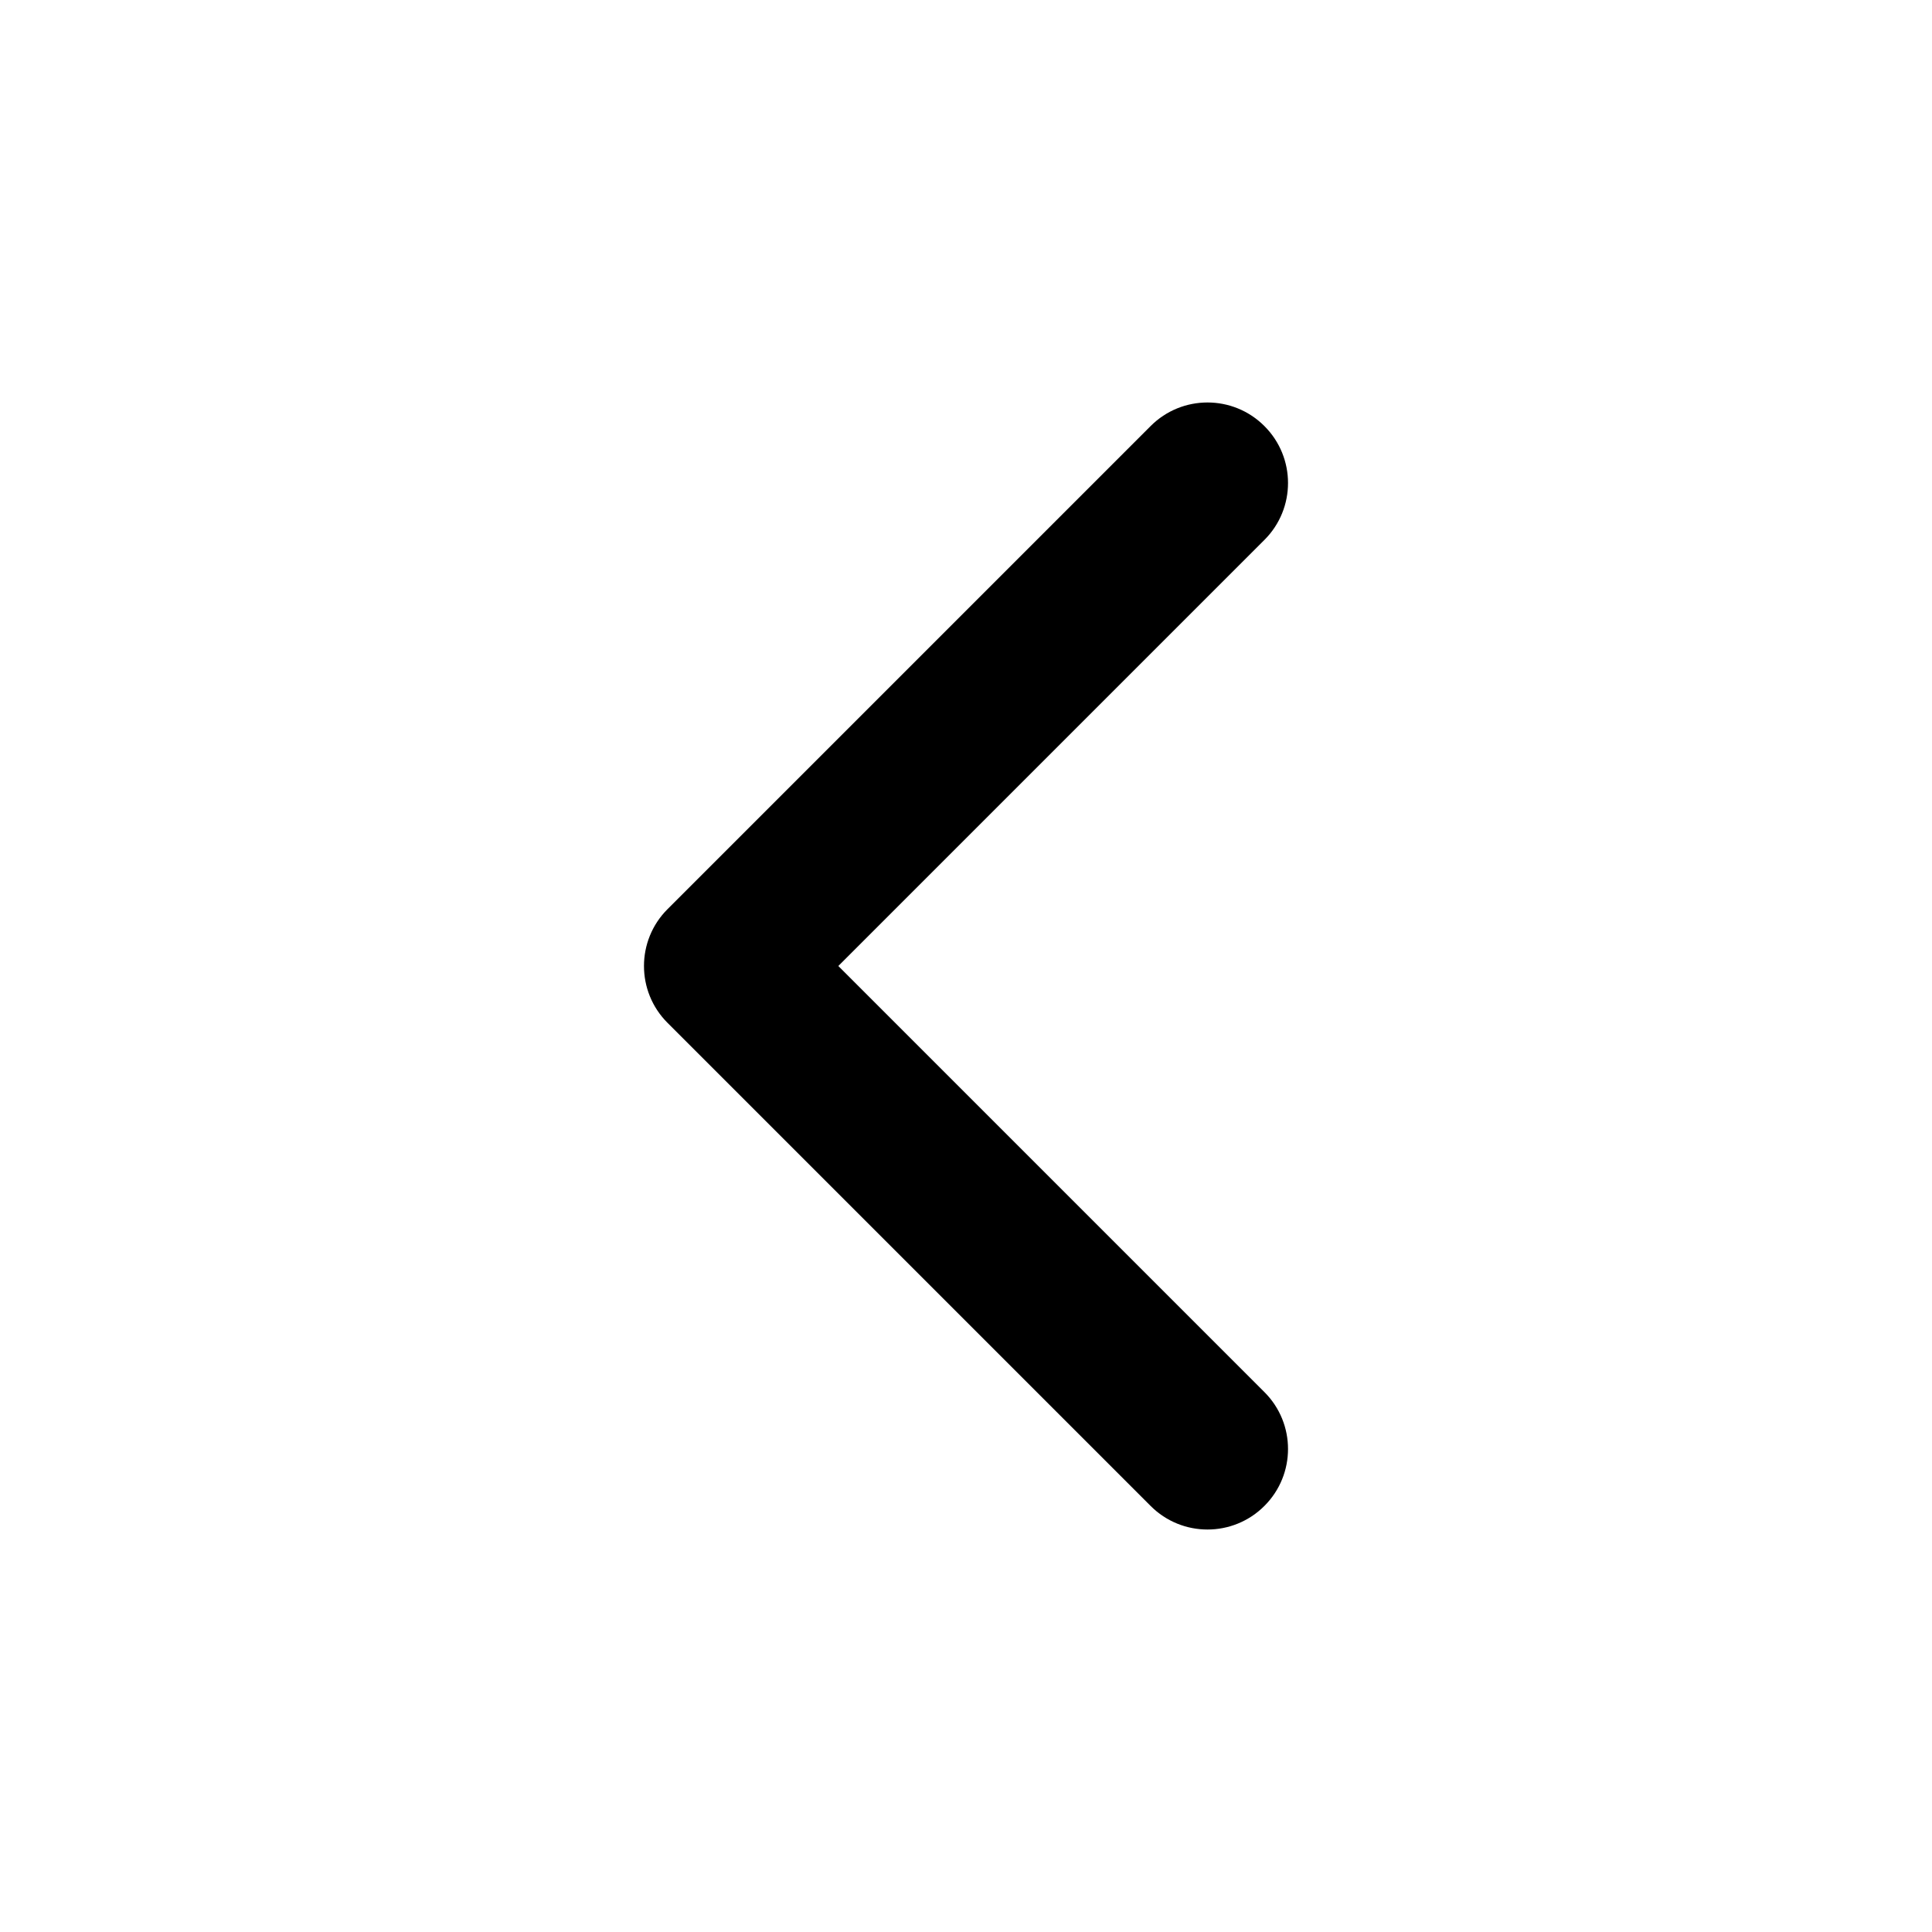
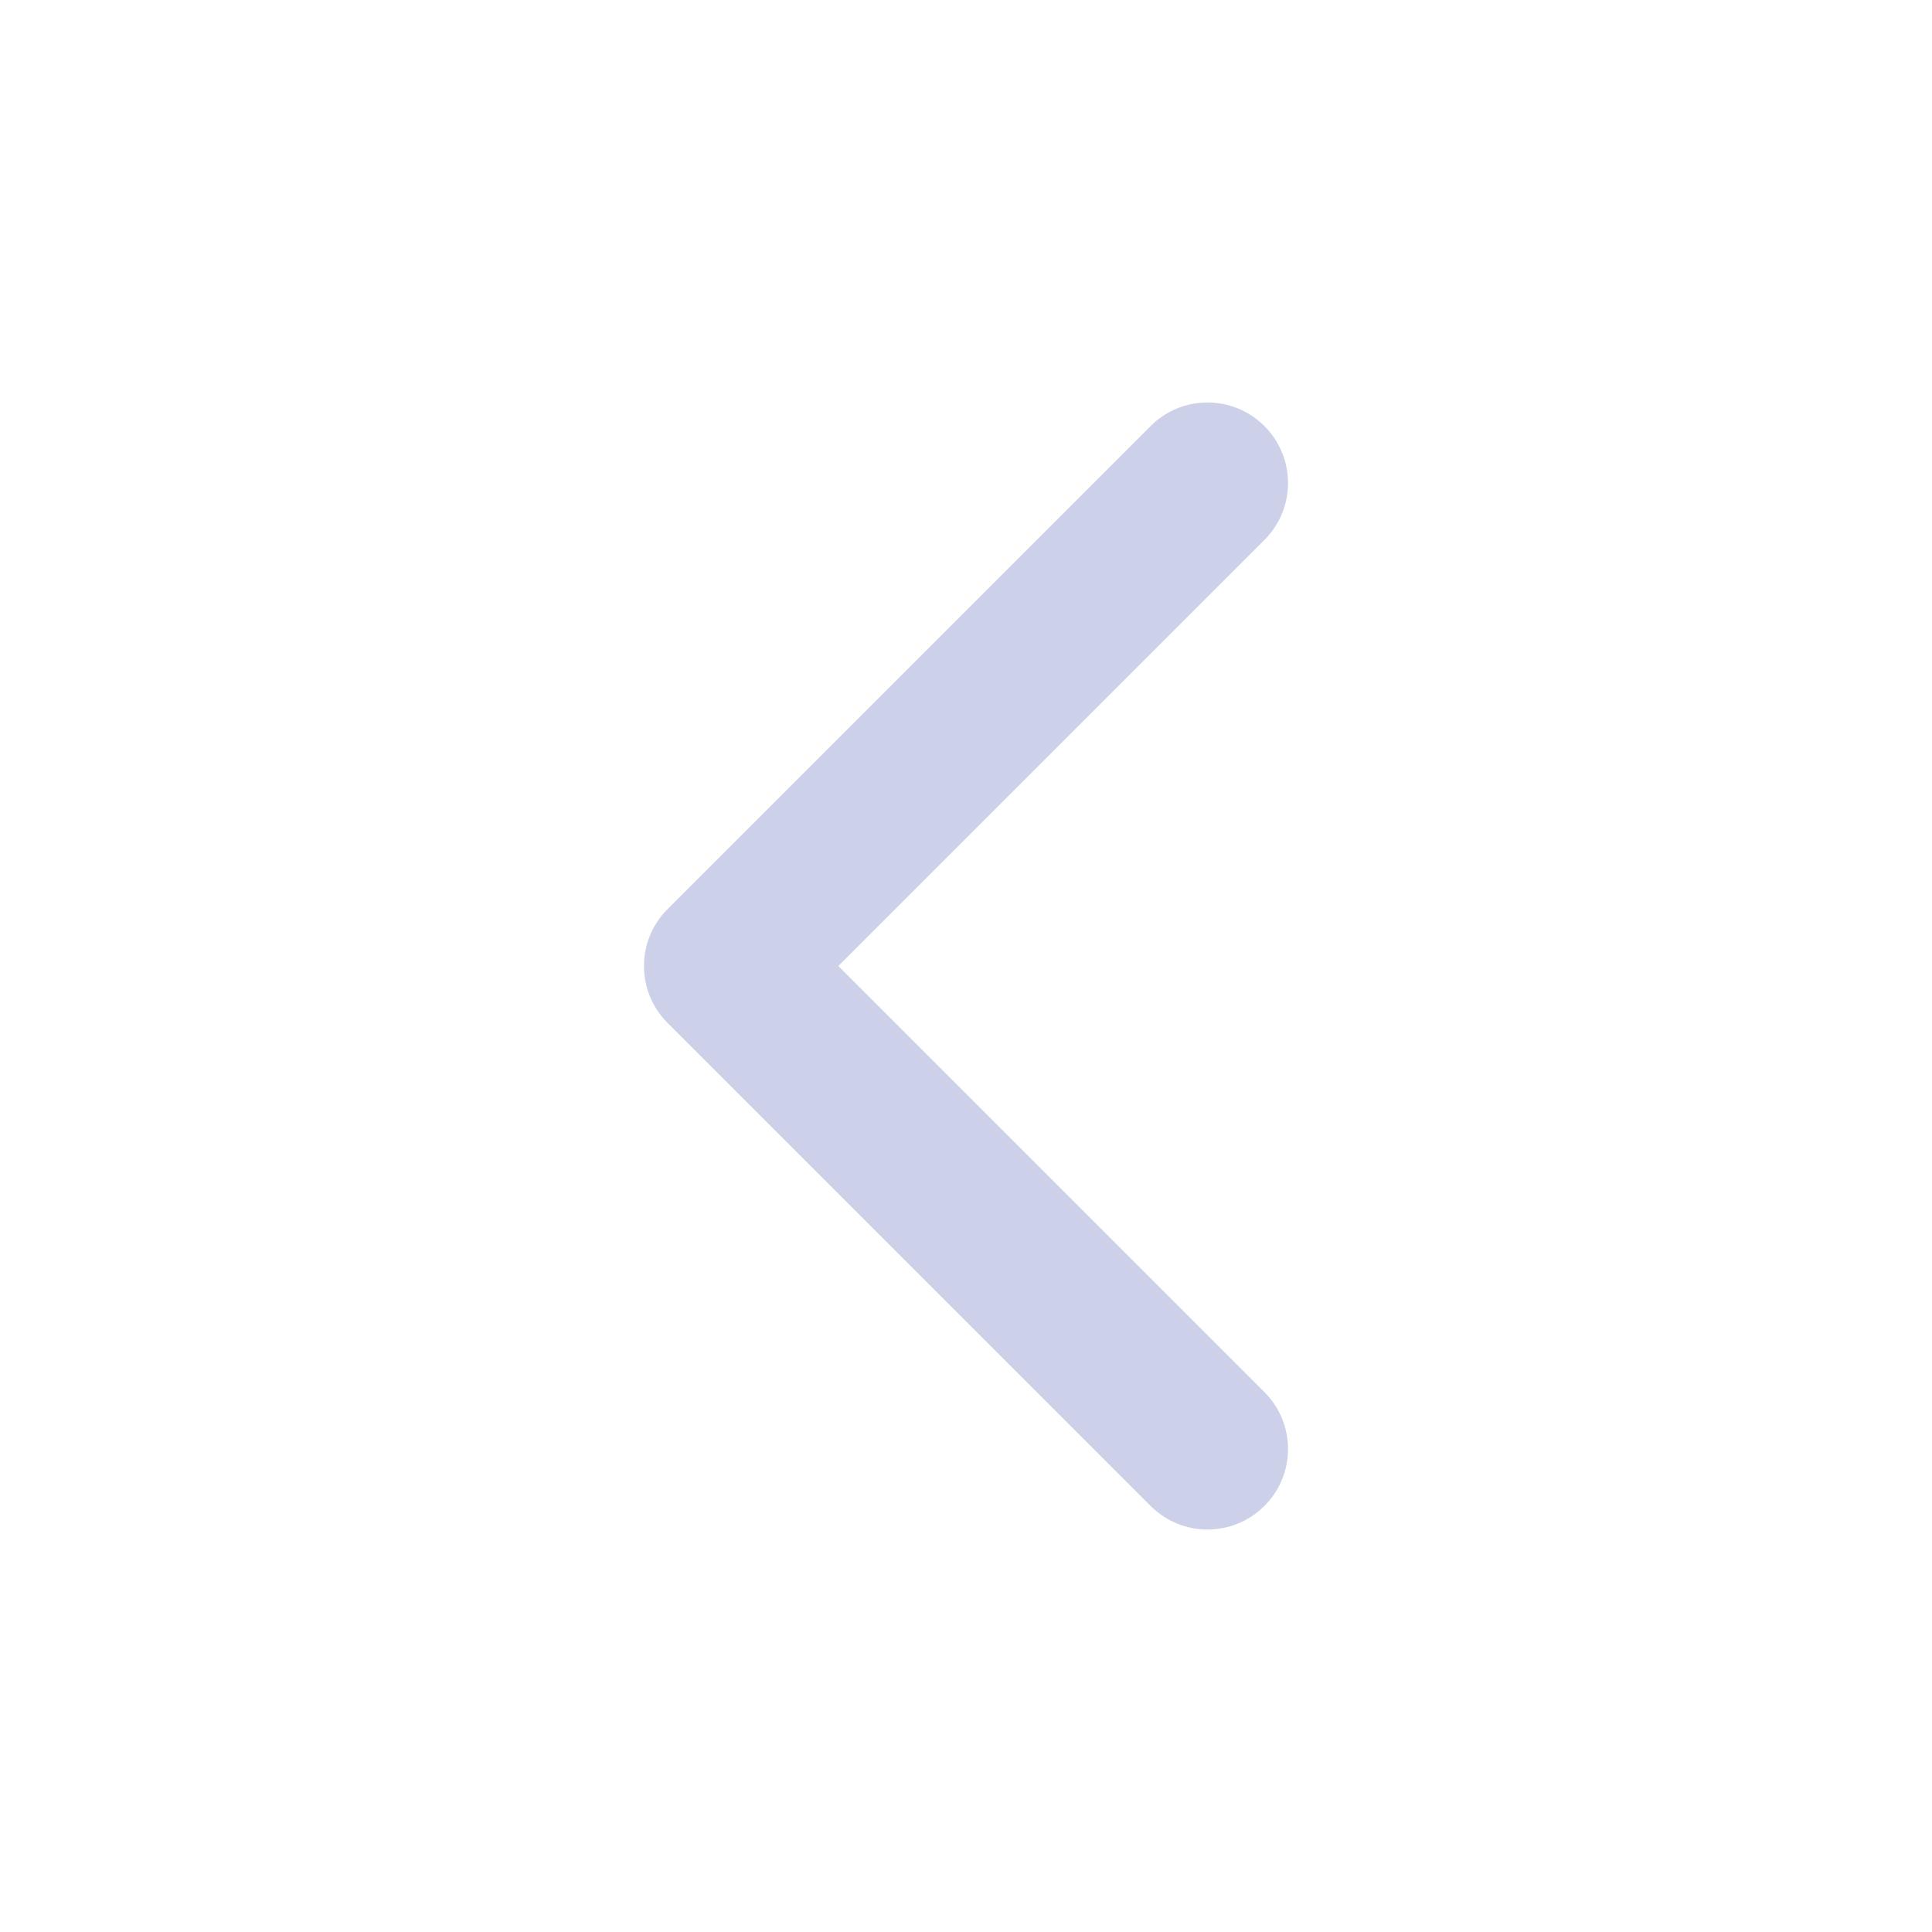
<svg xmlns="http://www.w3.org/2000/svg" width="24" height="24" viewBox="0 0 24 24" fill="none">
-   <path d="M10.414 12L15.707 6.707C16.098 6.317 16.098 5.683 15.707 5.293C15.317 4.902 14.683 4.902 14.293 5.293L8.293 11.293C7.902 11.683 7.902 12.317 8.293 12.707L14.293 18.707C14.683 19.098 15.317 19.098 15.707 18.707C16.098 18.317 16.098 17.683 15.707 17.293L10.414 12Z" fill="currentColor" />
+   <path d="M10.414 12L15.707 6.707C16.098 6.317 16.098 5.683 15.707 5.293C15.317 4.902 14.683 4.902 14.293 5.293L8.293 11.293C7.902 11.683 7.902 12.317 8.293 12.707L14.293 18.707C14.683 19.098 15.317 19.098 15.707 18.707C16.098 18.317 16.098 17.683 15.707 17.293L10.414 12Z" fill="#CCD1E9" />
</svg>
